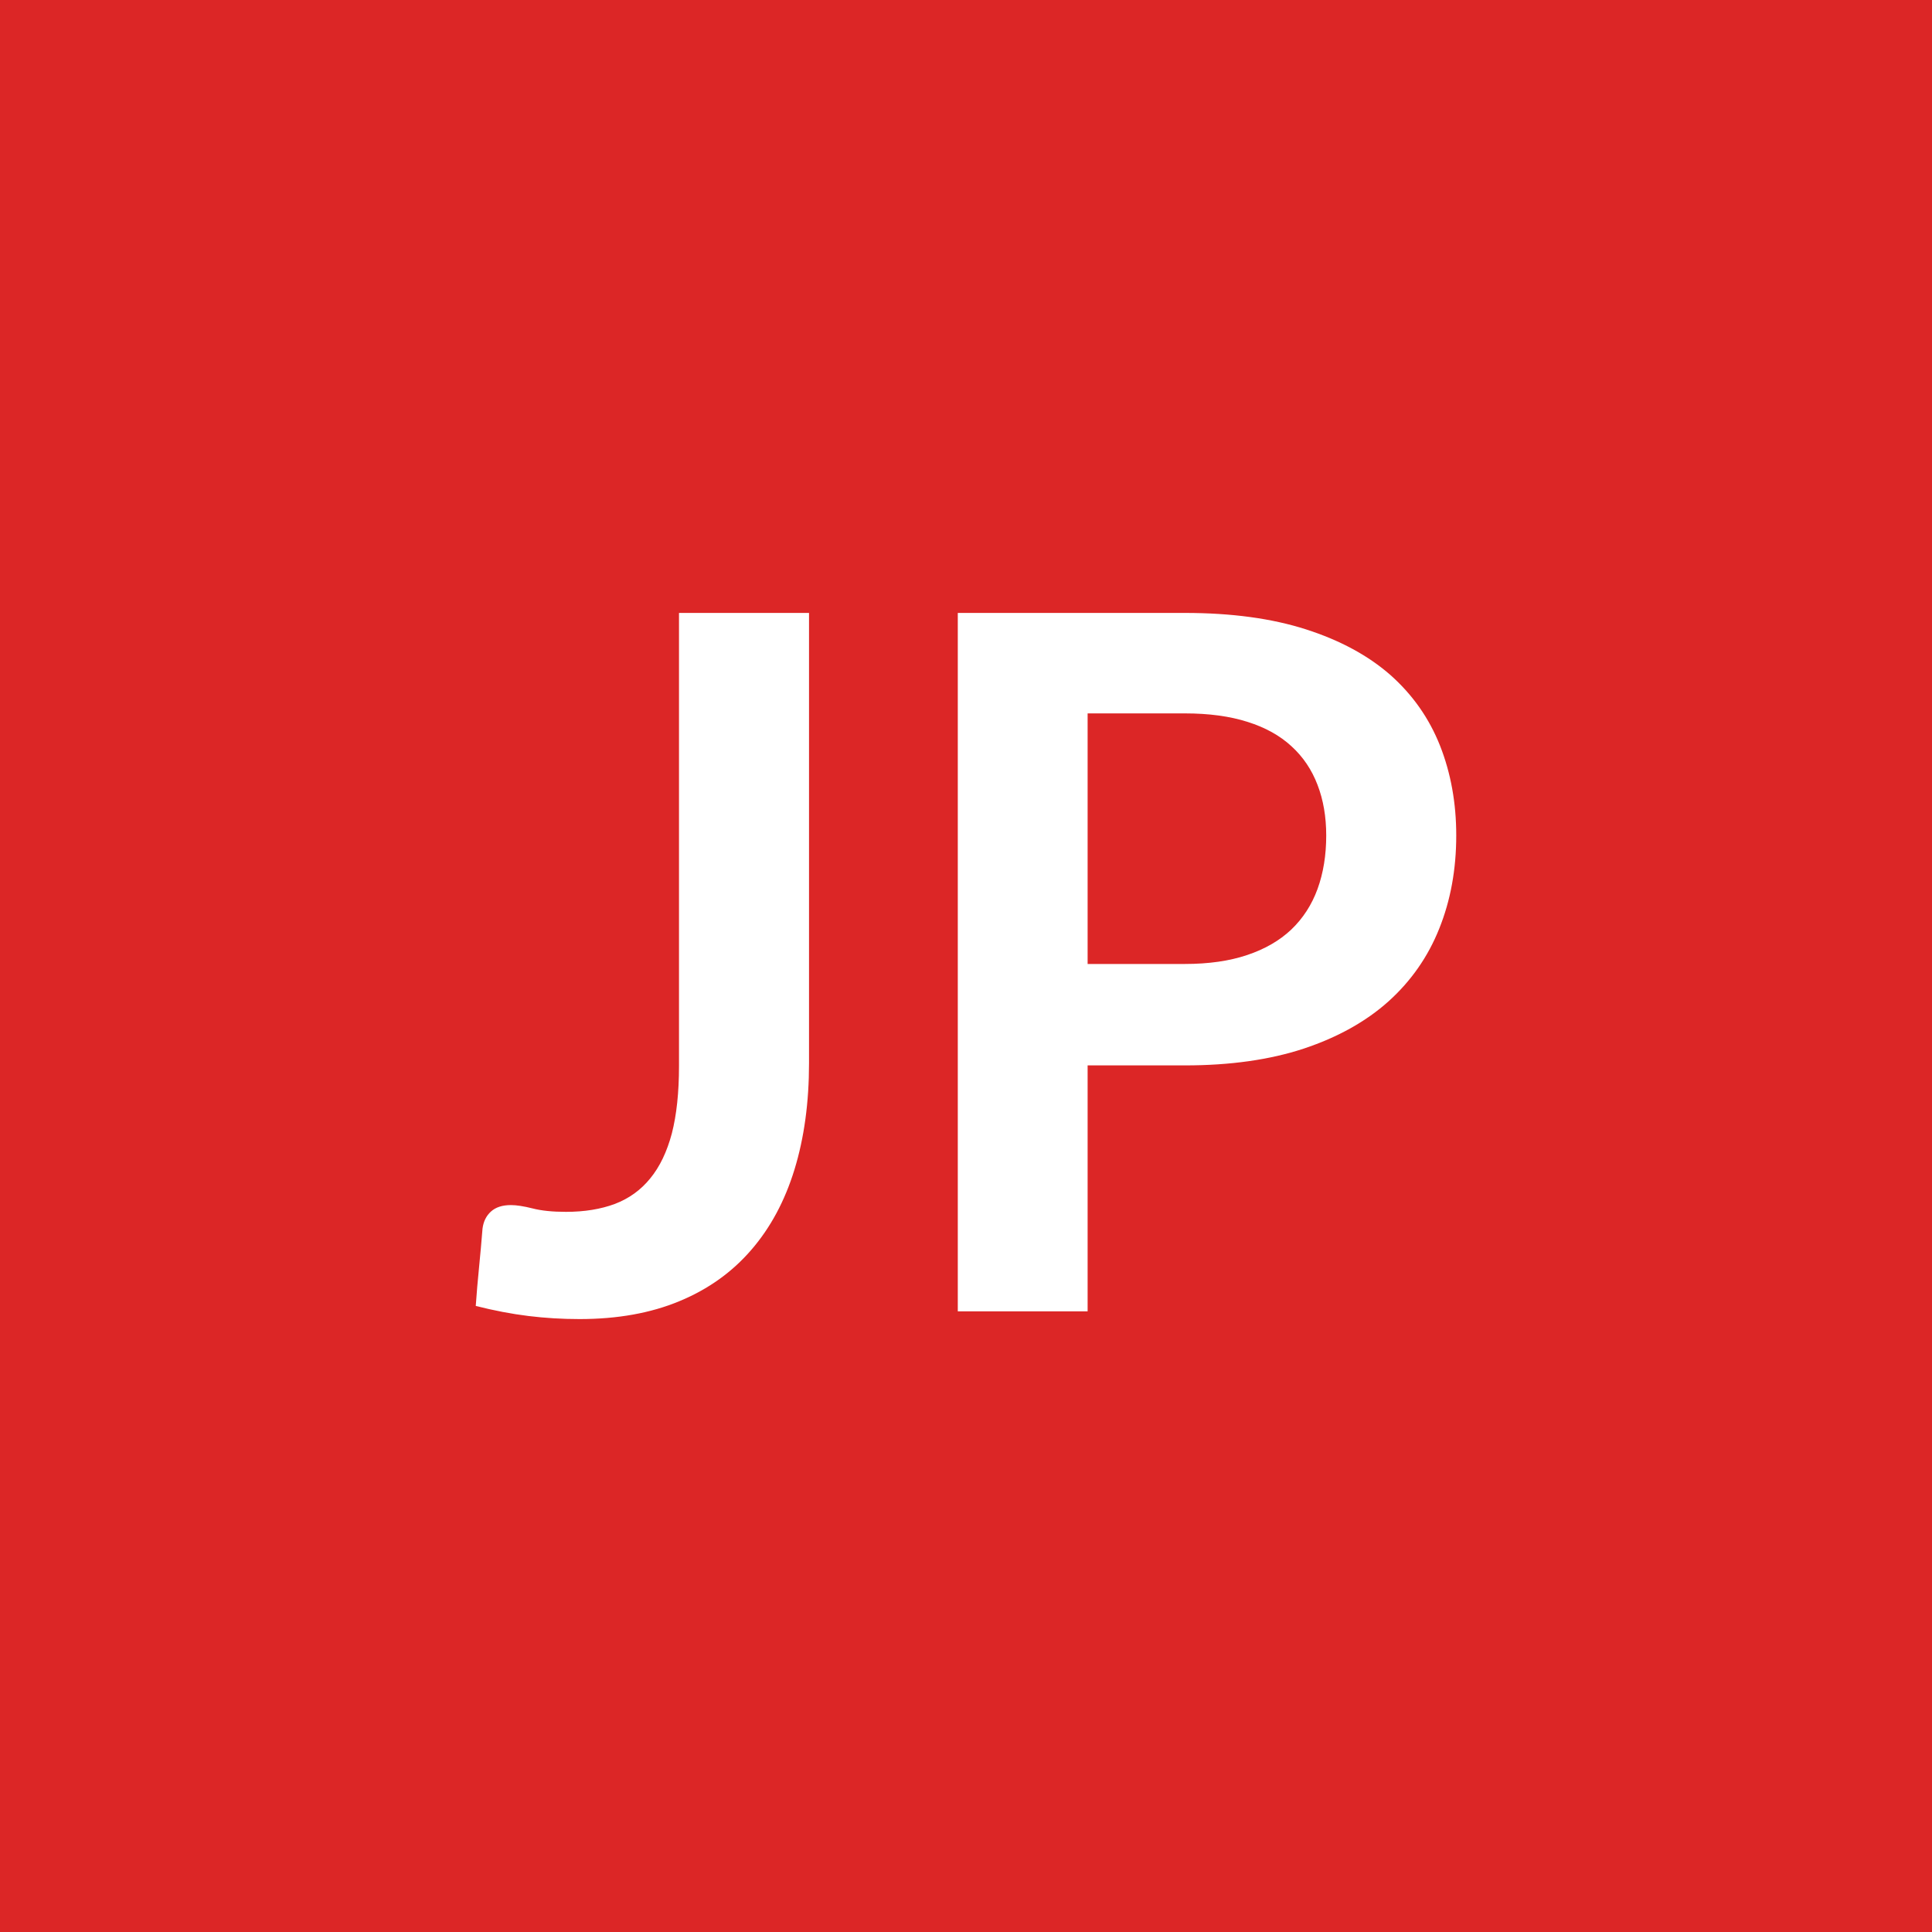
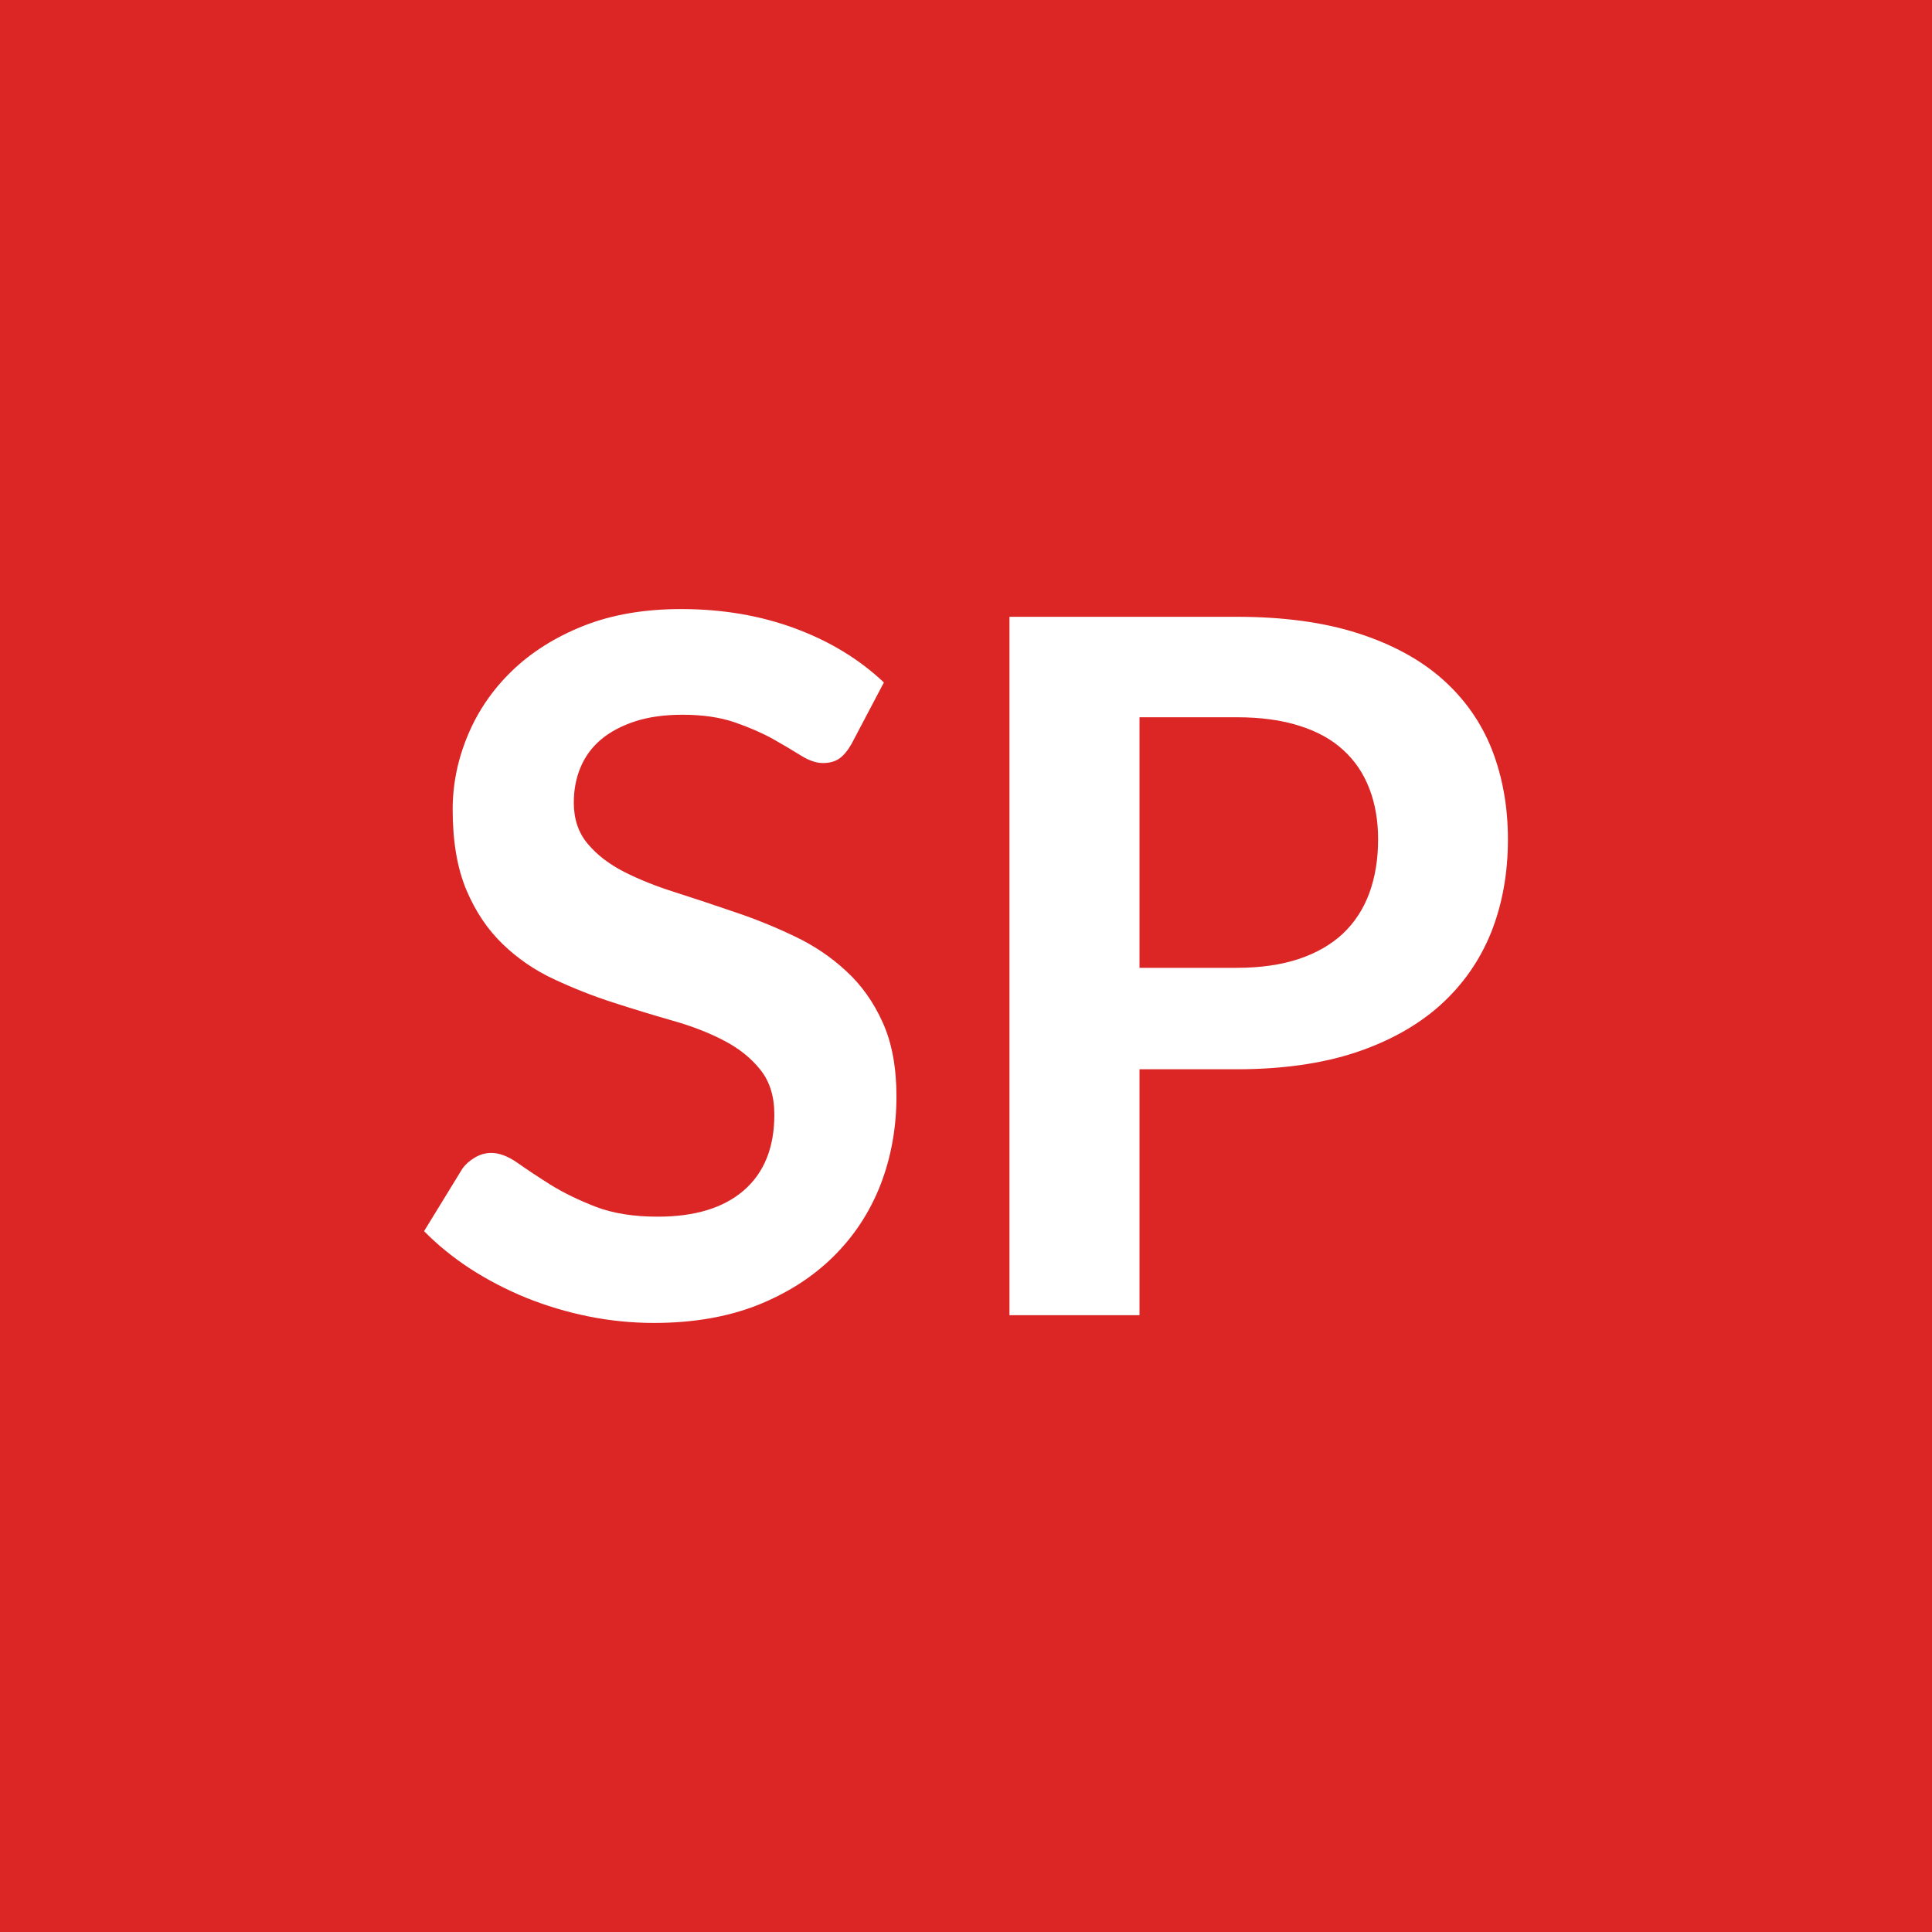
<svg xmlns="http://www.w3.org/2000/svg" width="100" height="100" viewBox="0 0 100 100">
  <rect width="100%" height="100%" fill="#dc2626" />
-   <path fill="#ffffff" d="M41.875 31.725v23.3q0 3.05-.75 5.5t-2.24 4.17q-1.49 1.73-3.71 2.65-2.23.93-5.18.93-1.35 0-2.65-.16t-2.72-.52q.07-1 .17-1.99.1-1.01.18-2.01.07-.55.43-.88.37-.34 1.04-.34.43 0 1.11.17.69.18 1.74.18 1.43 0 2.53-.41 1.1-.42 1.83-1.32.74-.9 1.12-2.33.37-1.44.37-3.49v-23.45zm14.42 18.17h5.03q1.85 0 3.22-.46 1.38-.46 2.29-1.32.91-.87 1.36-2.1.45-1.24.45-2.77 0-1.45-.45-2.62-.45-1.18-1.35-2-.9-.83-2.27-1.26-1.38-.44-3.25-.44h-5.03zm-6.72-18.17h11.75q3.62 0 6.27.85t4.38 2.37q1.72 1.53 2.56 3.65.84 2.13.84 4.65 0 2.63-.88 4.82-.87 2.18-2.62 3.76-1.75 1.57-4.39 2.45-2.64.87-6.16.87h-5.03v12.73h-6.72z" />
+   <path fill="#ffffff" d="m45.75 35.325-1.67 3.17q-.3.53-.64.77-.34.23-.84.23-.52 0-1.13-.38-.62-.39-1.47-.87-.85-.47-1.98-.86-1.14-.39-2.69-.39-1.4 0-2.45.34t-1.77.94q-.71.6-1.06 1.44-.35.83-.35 1.83 0 1.28.72 2.13.71.85 1.88 1.45 1.18.6 2.68 1.07 1.5.48 3.07 1.02 1.58.53 3.08 1.25 1.5.71 2.67 1.8 1.18 1.08 1.89 2.66.71 1.57.71 3.82 0 2.45-.83 4.59-.84 2.14-2.46 3.73-1.61 1.58-3.93 2.5-2.33.91-5.33.91-1.72 0-3.4-.34-1.67-.34-3.21-.96-1.54-.63-2.89-1.5-1.35-.88-2.4-1.95l1.98-3.23q.25-.35.65-.58.4-.24.85-.24.62 0 1.35.51.72.51 1.72 1.14 1 .62 2.34 1.14 1.34.51 3.21.51 2.88 0 4.45-1.36 1.58-1.37 1.58-3.92 0-1.42-.72-2.32-.71-.9-1.88-1.51-1.18-.62-2.68-1.04-1.5-.43-3.05-.93t-3.05-1.2q-1.5-.69-2.67-1.82-1.18-1.13-1.89-2.81-.71-1.69-.71-4.17 0-1.97.79-3.85.78-1.87 2.28-3.32t3.7-2.33q2.2-.87 5.05-.87 3.2 0 5.9 1t4.6 2.8m13.23 14.77H64q1.85 0 3.23-.46 1.37-.46 2.29-1.32.91-.87 1.36-2.1.45-1.24.45-2.77 0-1.45-.45-2.62-.45-1.18-1.35-2-.9-.83-2.28-1.26-1.37-.44-3.25-.44h-5.02zm-6.73-18.17H64q3.63 0 6.28.85t4.37 2.37q1.73 1.53 2.57 3.65.83 2.13.83 4.65 0 2.63-.87 4.82-.88 2.18-2.63 3.76-1.75 1.57-4.38 2.45-2.64.87-6.17.87h-5.02v12.73h-6.73z" />
</svg>
